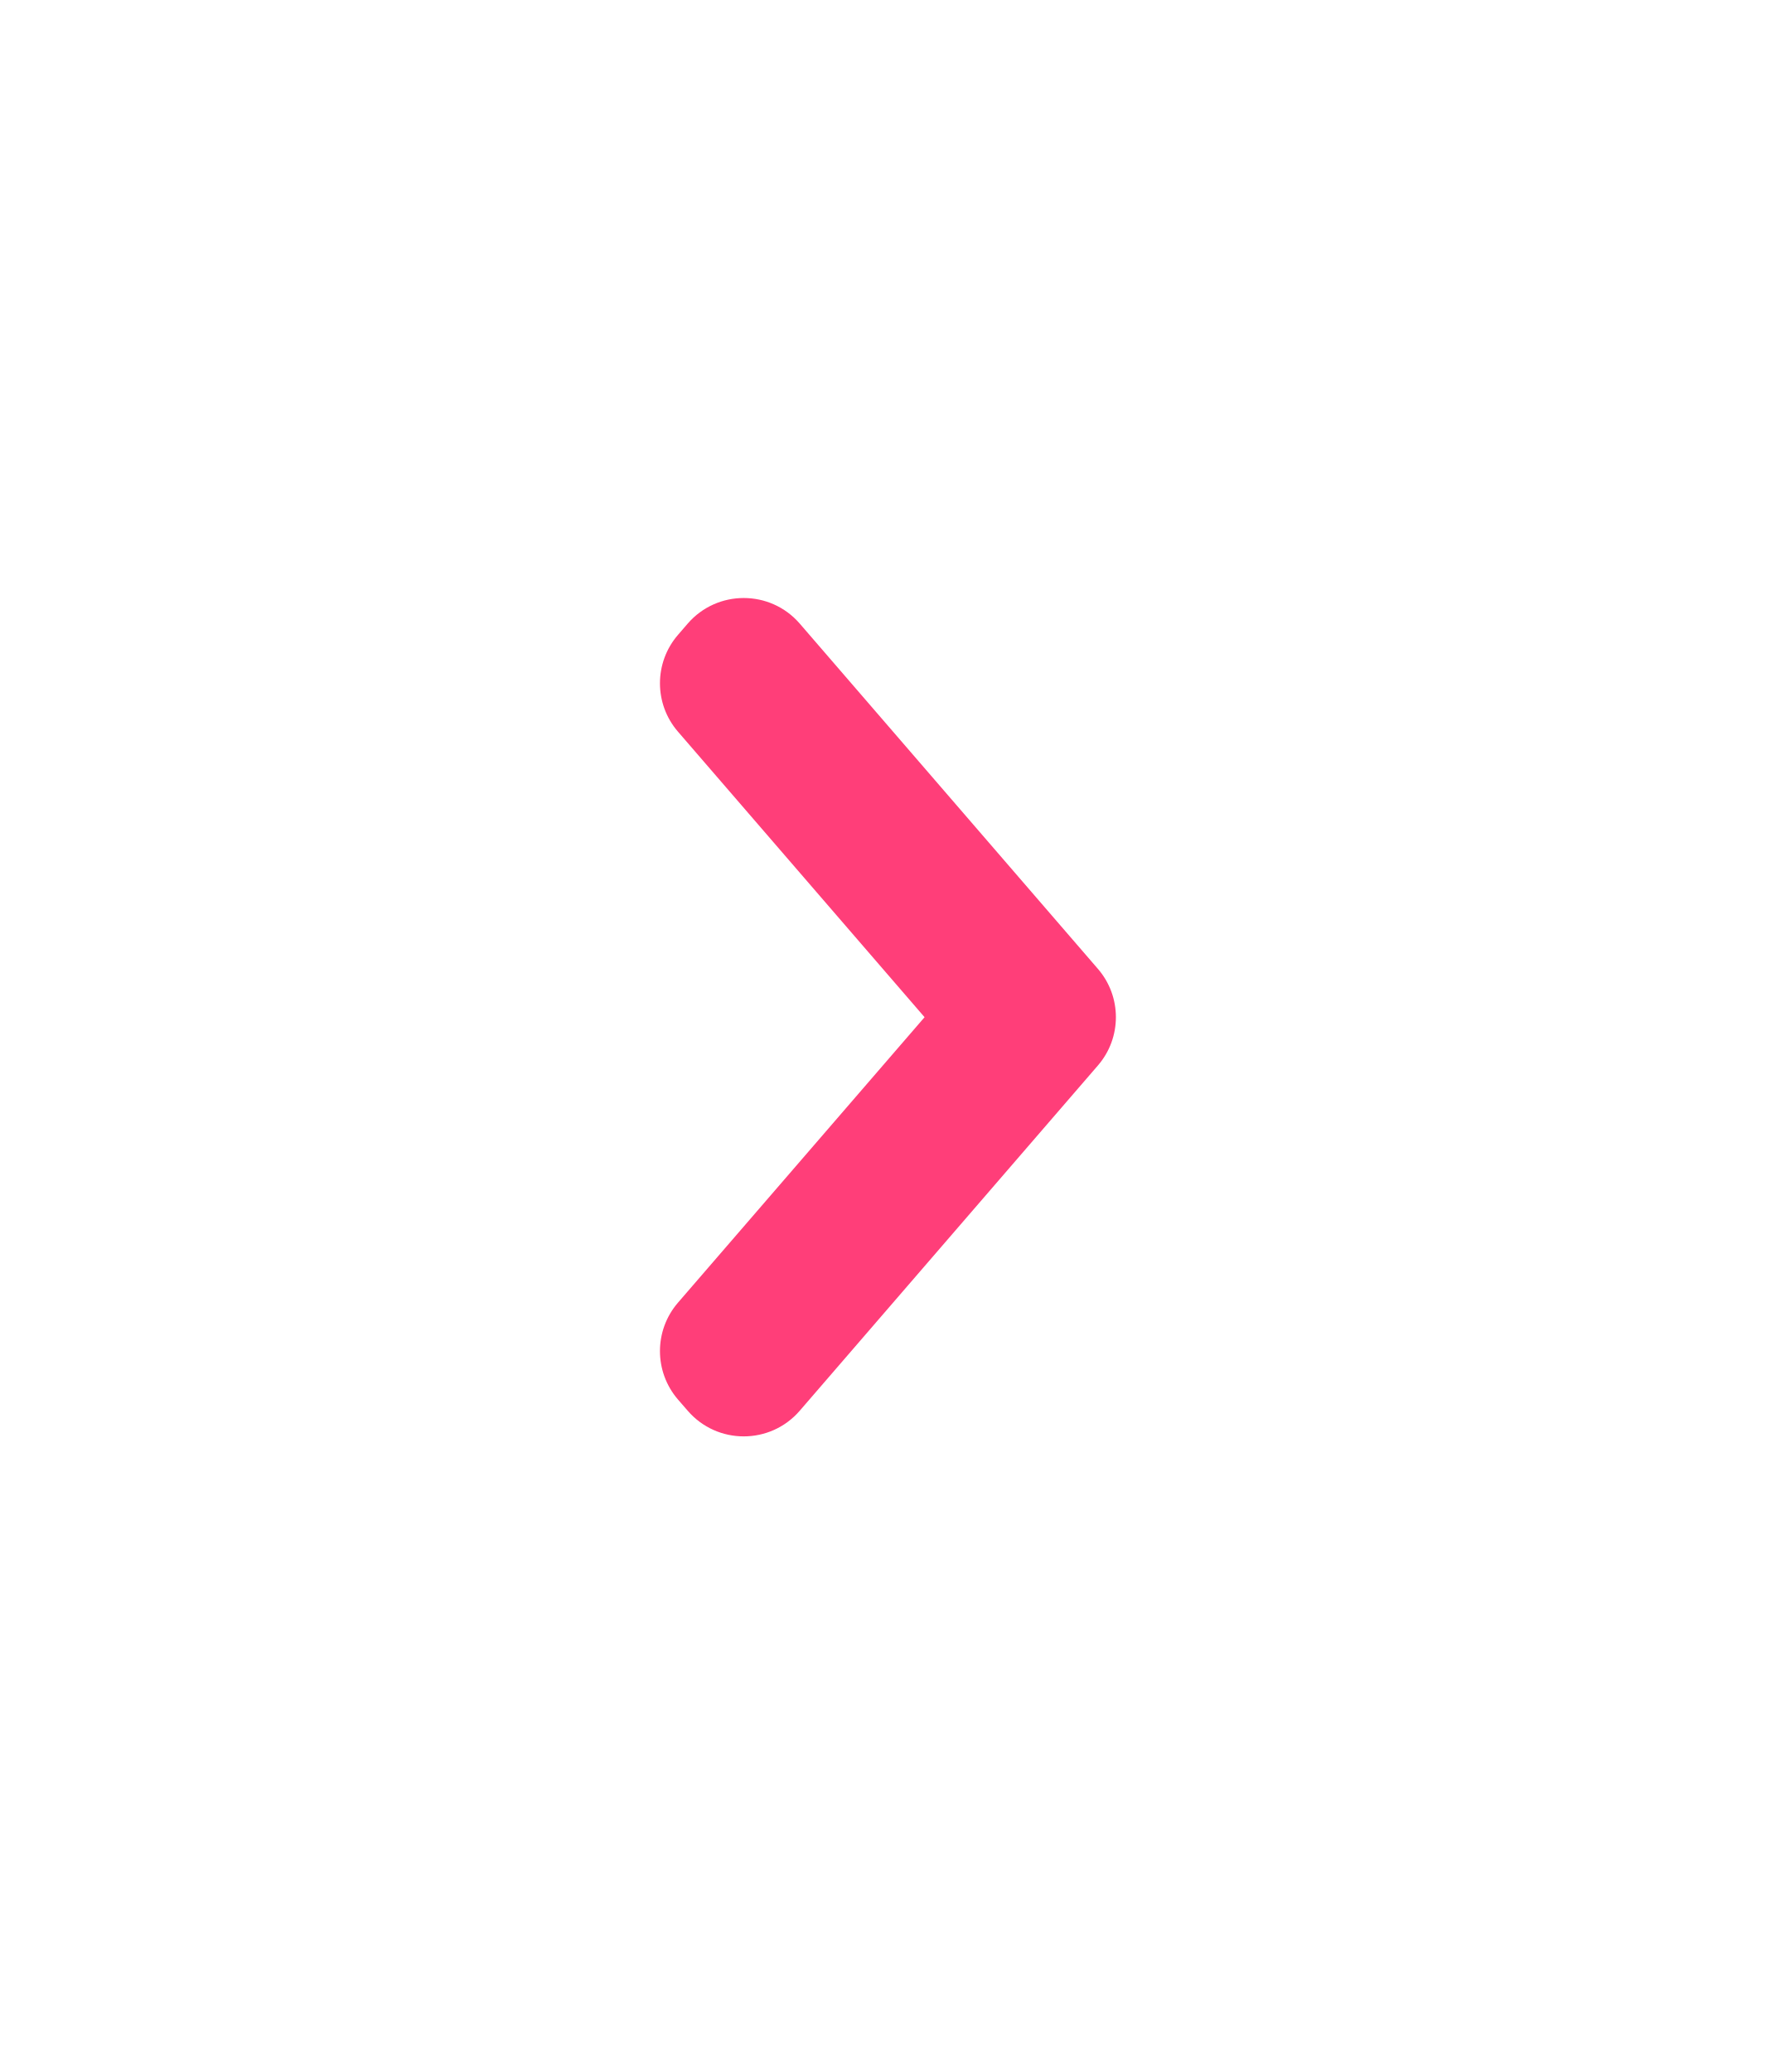
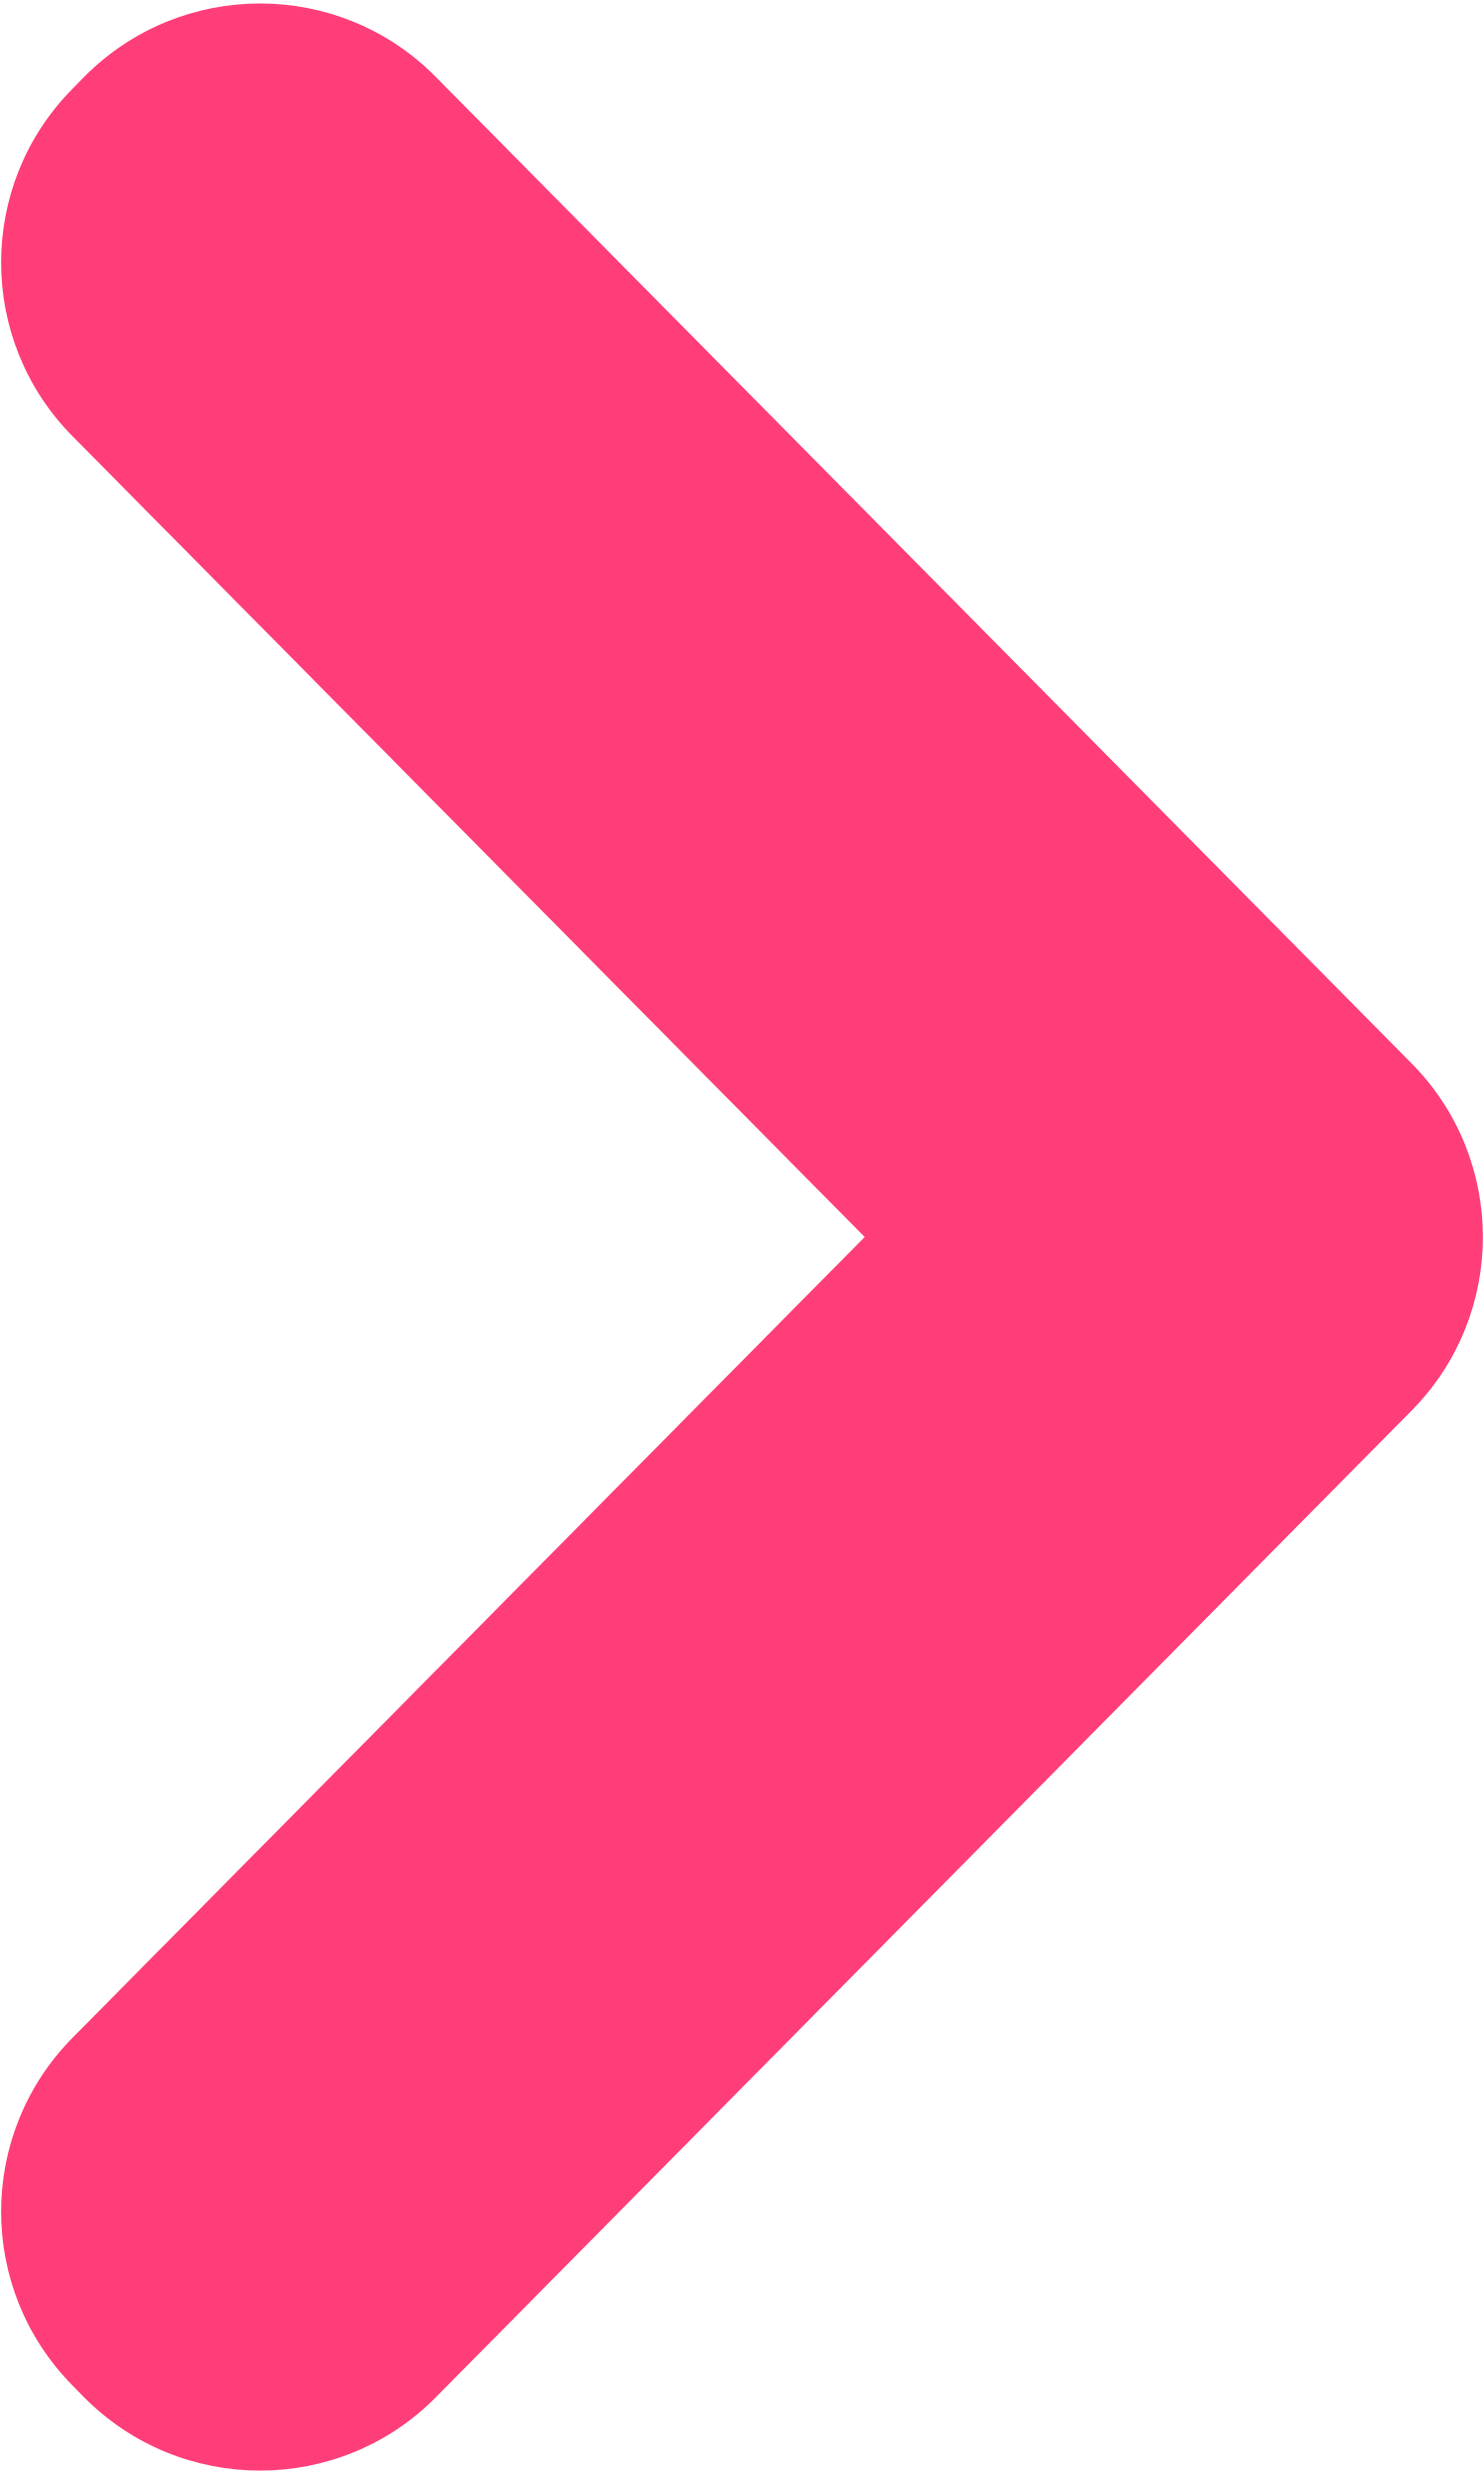
- <svg xmlns="http://www.w3.org/2000/svg" width="24" height="28" viewBox="0 0 24 28" fill="none">
-   <path fill-rule="evenodd" clip-rule="evenodd" d="M9.162 17.604C8.838 17.98 8.838 18.536 9.162 18.912L9.294 19.064C9.693 19.526 10.409 19.526 10.808 19.064L14.837 14.399C15.162 14.024 15.162 13.467 14.837 13.092L10.808 8.427C10.409 7.966 9.693 7.966 9.294 8.427L9.162 8.58C8.838 8.955 8.838 9.512 9.162 9.887L12.495 13.746L9.162 17.604Z" fill="#FF3E79" />
+ <svg xmlns="http://www.w3.org/2000/svg" width="6" height="10" viewBox="0 0 6 10" fill="none">
+   <path fill-rule="evenodd" clip-rule="evenodd" d="M0.294 8.236C-0.092 8.626 -0.092 9.253 0.294 9.643L0.34 9.69C0.732 10.085 1.371 10.085 1.762 9.69L5.706 5.703C6.092 5.314 6.092 4.686 5.706 4.297L1.762 0.311C1.371 -0.085 0.732 -0.085 0.34 0.311L0.294 0.358C-0.092 0.747 -0.092 1.375 0.294 1.764L3.496 5L0.294 8.236Z" fill="#FF3E79" />
</svg>
